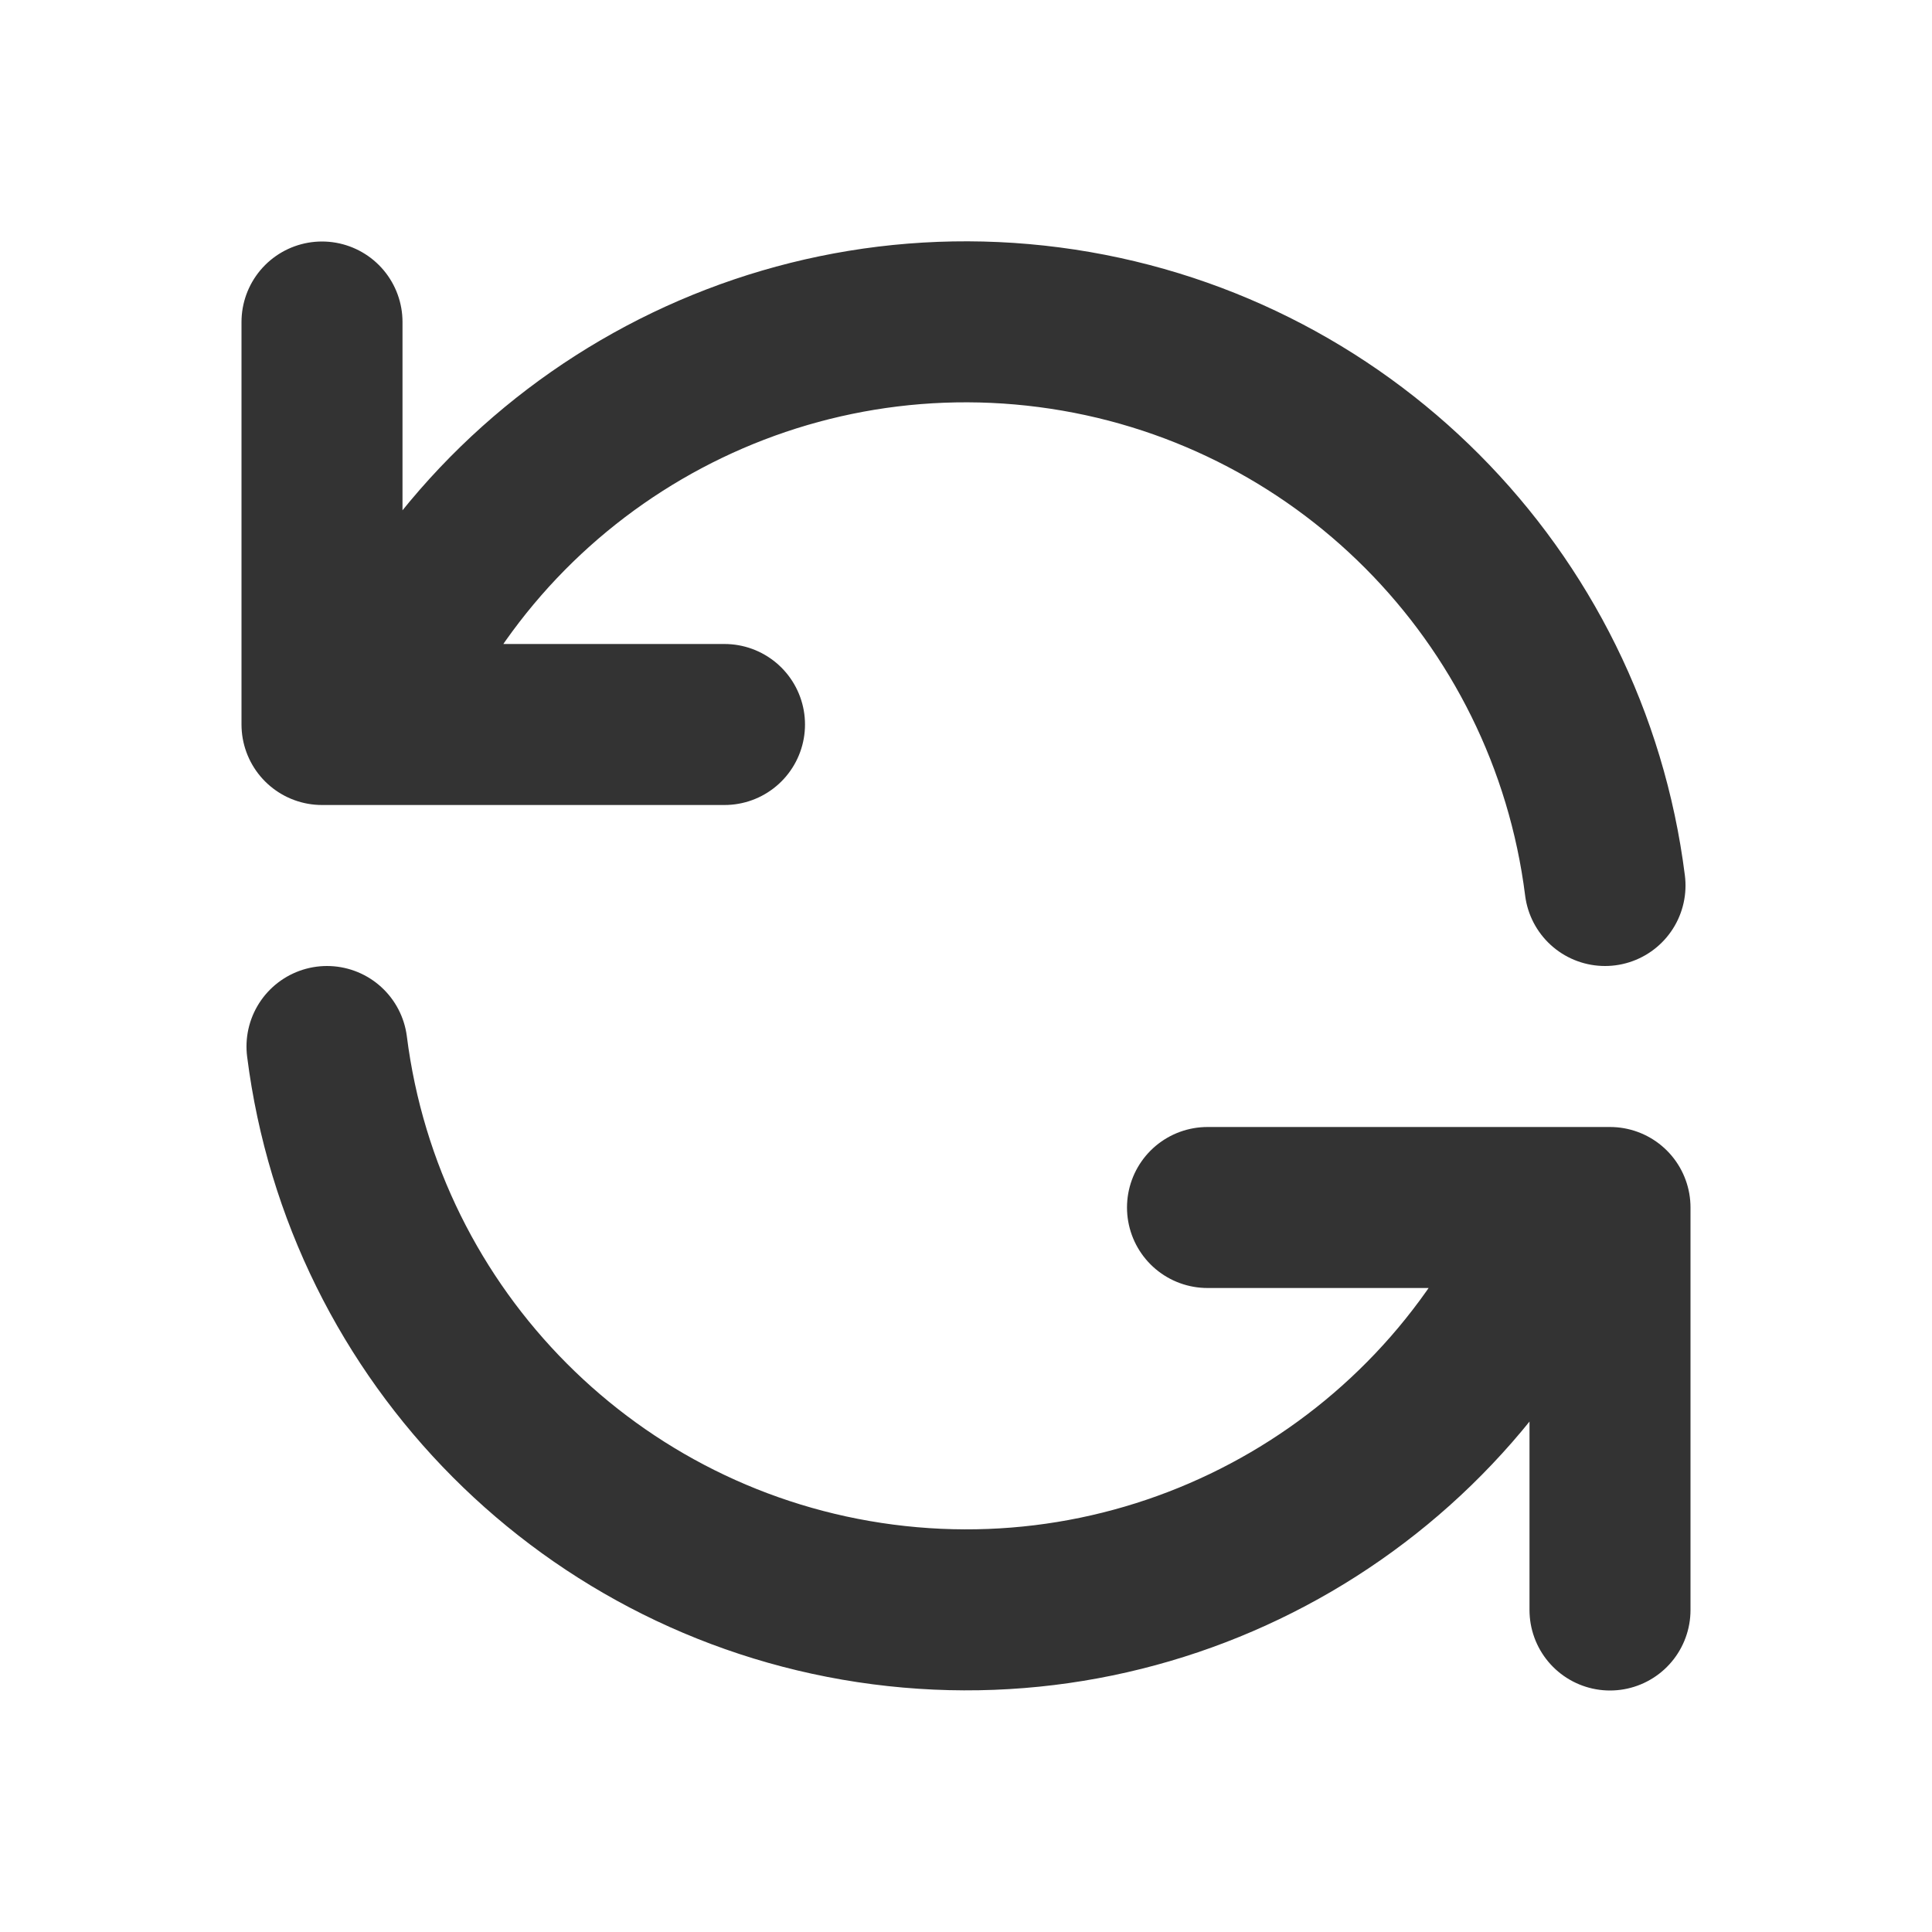
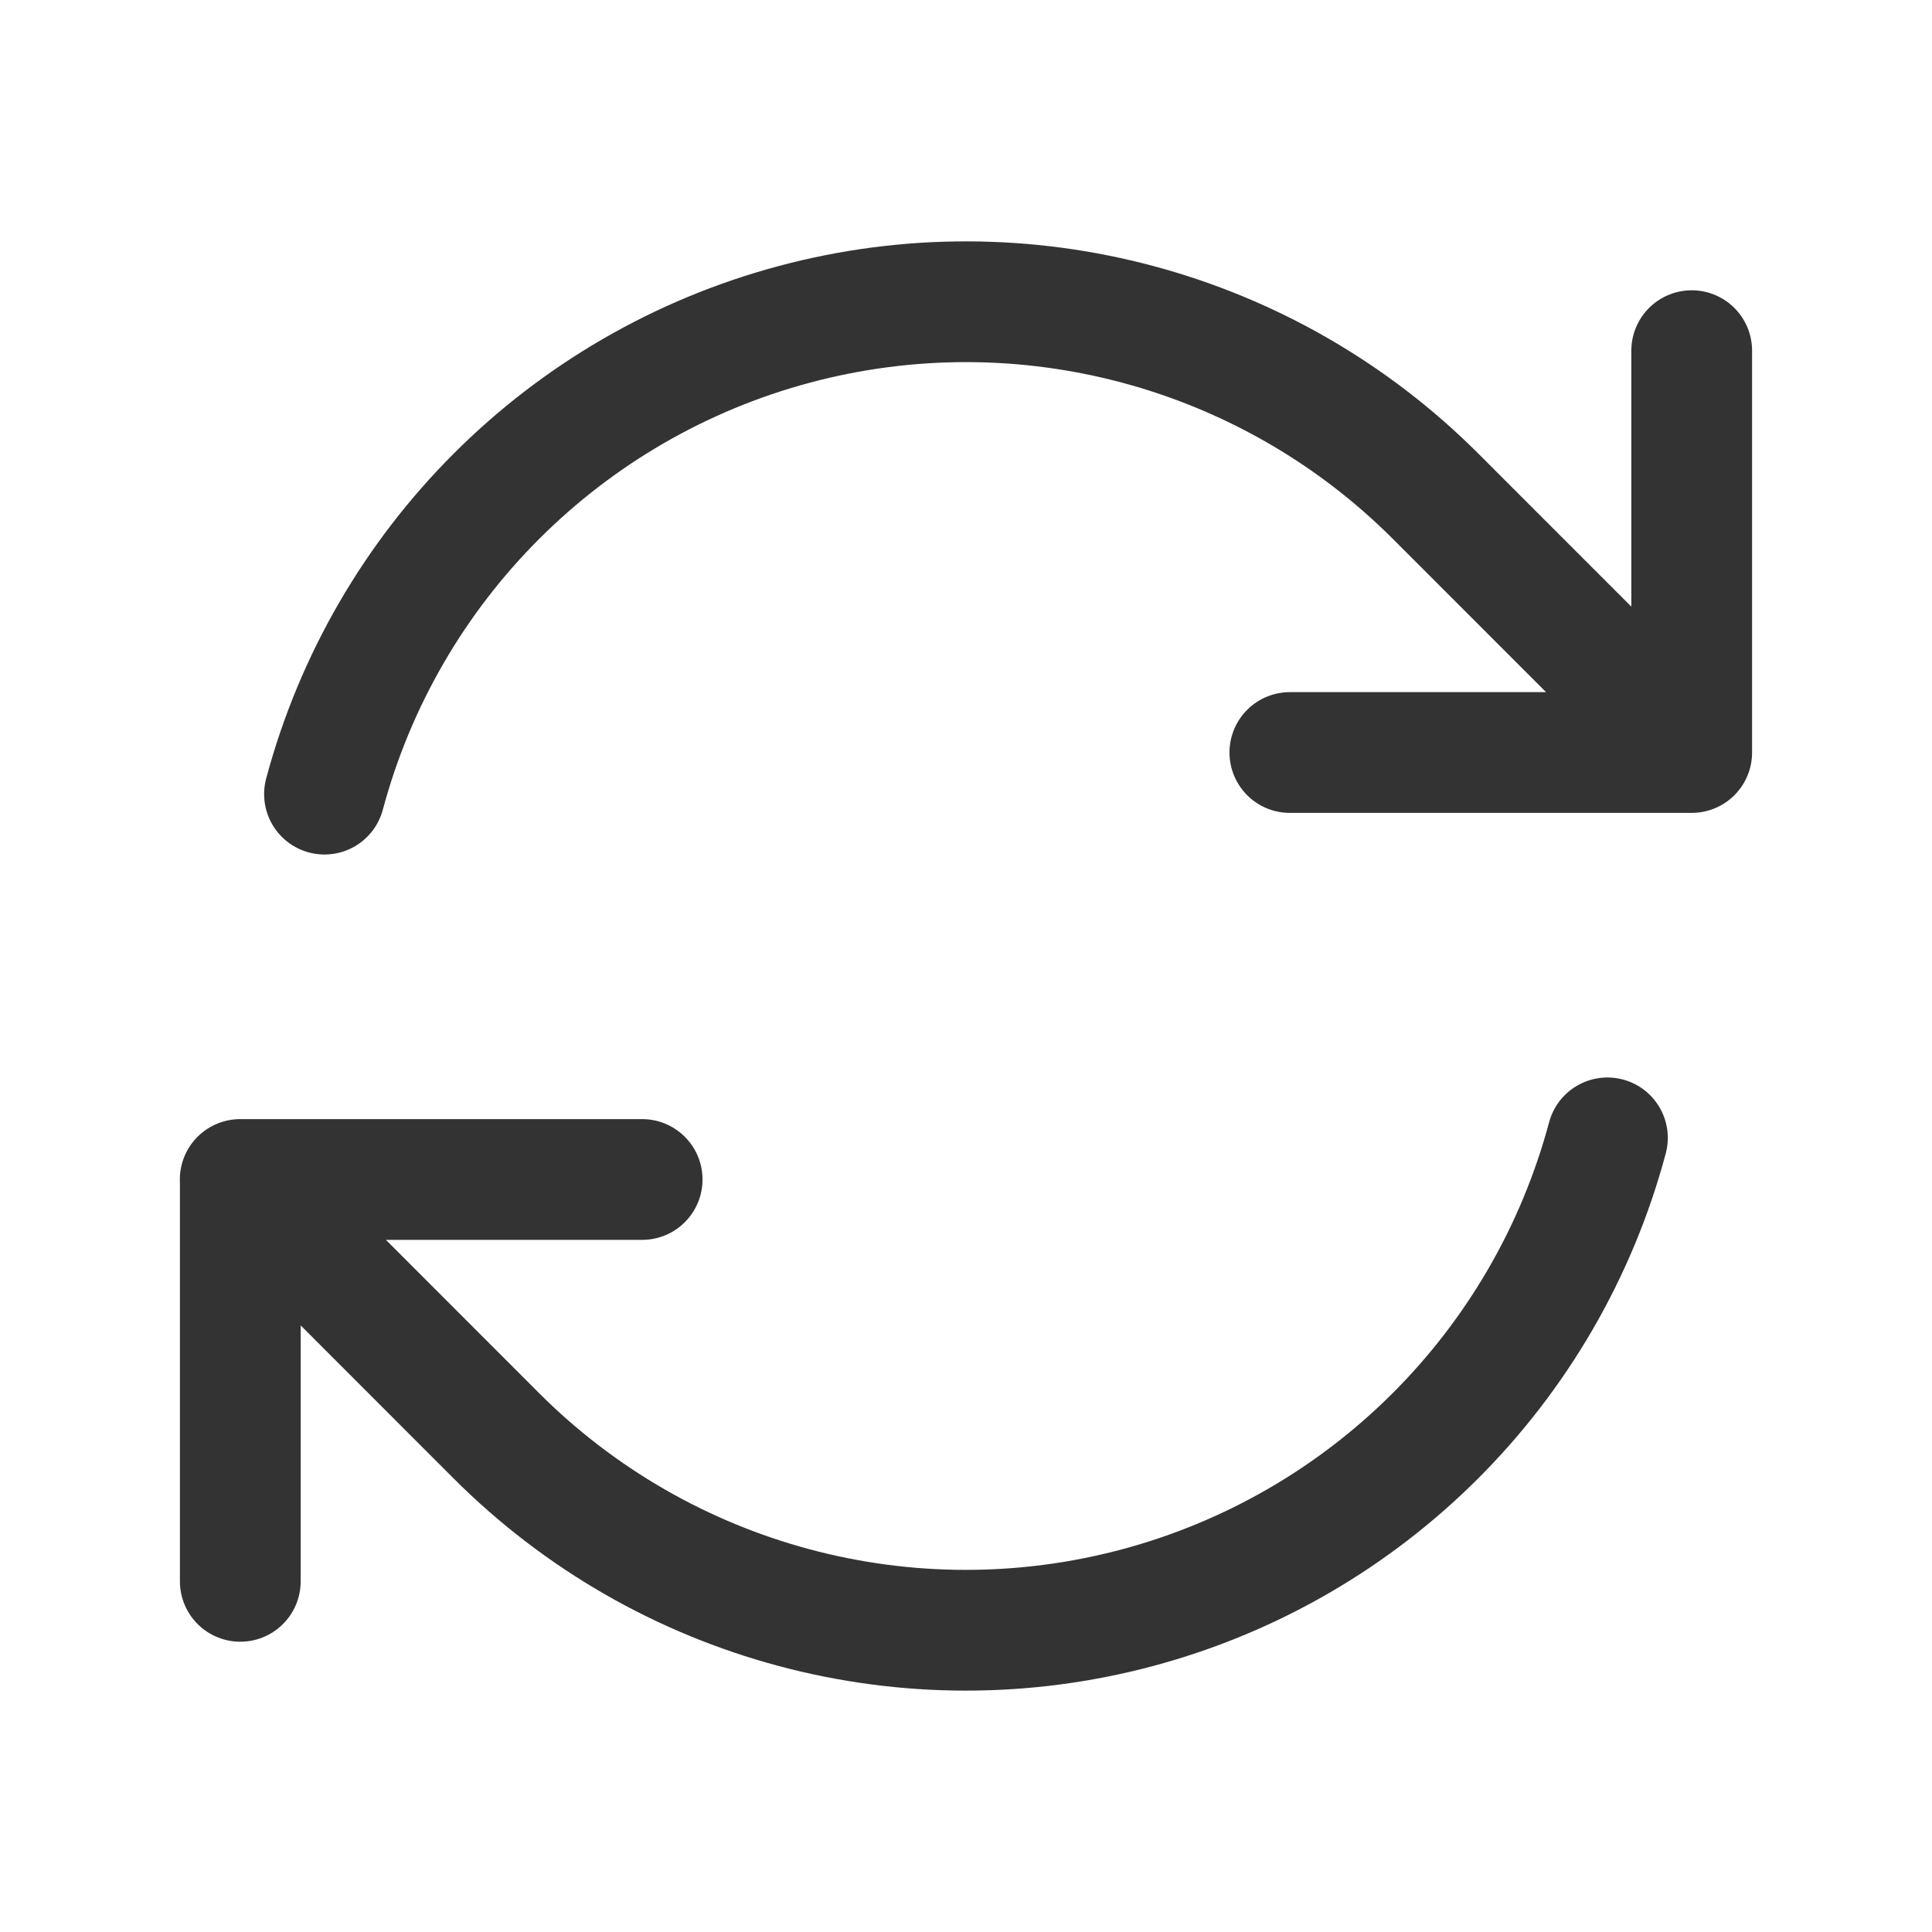
- <svg xmlns="http://www.w3.org/2000/svg" class="h-6 w-6" fill="none" viewBox="0 0 24 24" stroke="#333333">
-   <path stroke-linecap="round" stroke-linejoin="round" stroke-width="2" d="M4 4v5h.582m15.356 2A8.001 8.001 0 004.582 9m0 0H9m11 11v-5h-.581m0 0a8.003 8.003 0 01-15.357-2m15.357 2H15" />
+ <svg xmlns="http://www.w3.org/2000/svg" fill="none" viewBox="0 0 24 24" stroke-width="1.5" stroke="#333333" aria-hidden="true" data-slot="icon">
+   <path stroke-linecap="round" stroke-linejoin="round" d="M16.023 9.348h4.992v-.001M2.985 19.644v-4.992m0 0h4.992m-4.993 0 3.181 3.183a8.25 8.25 0 0 0 13.803-3.7M4.031 9.865a8.25 8.25 0 0 1 13.803-3.7l3.181 3.182m0-4.991v4.99" />
</svg>
